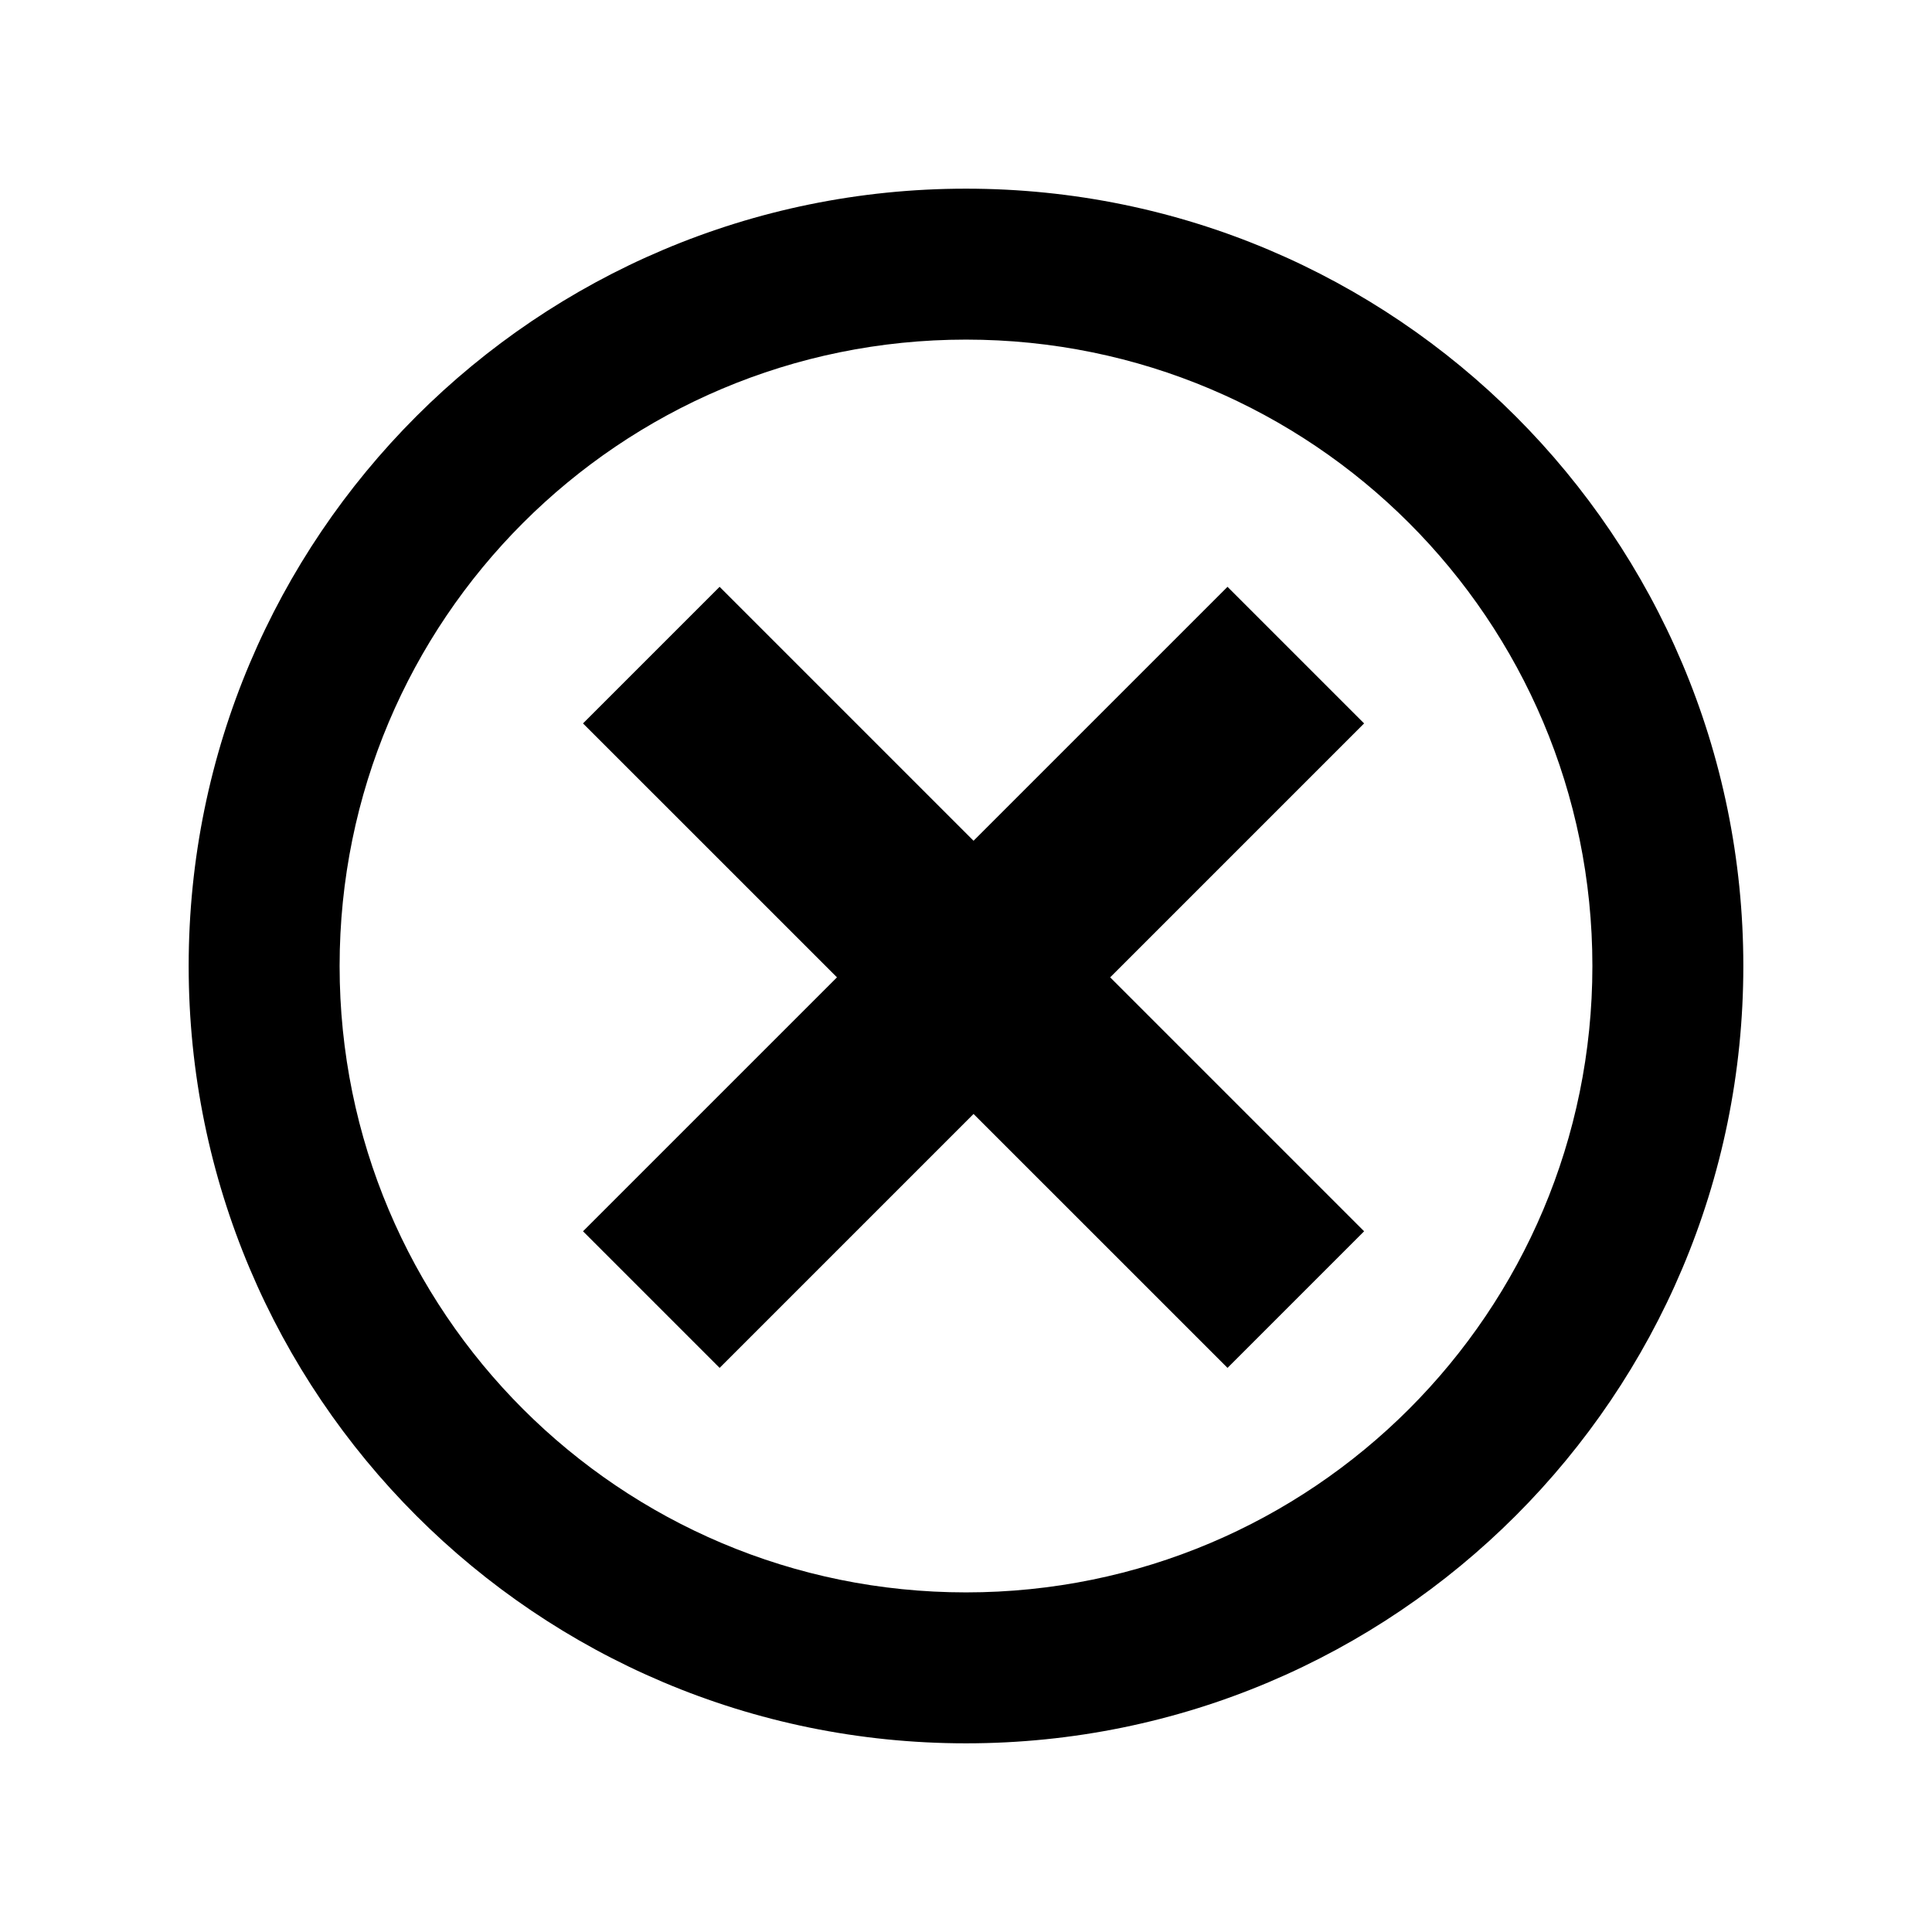
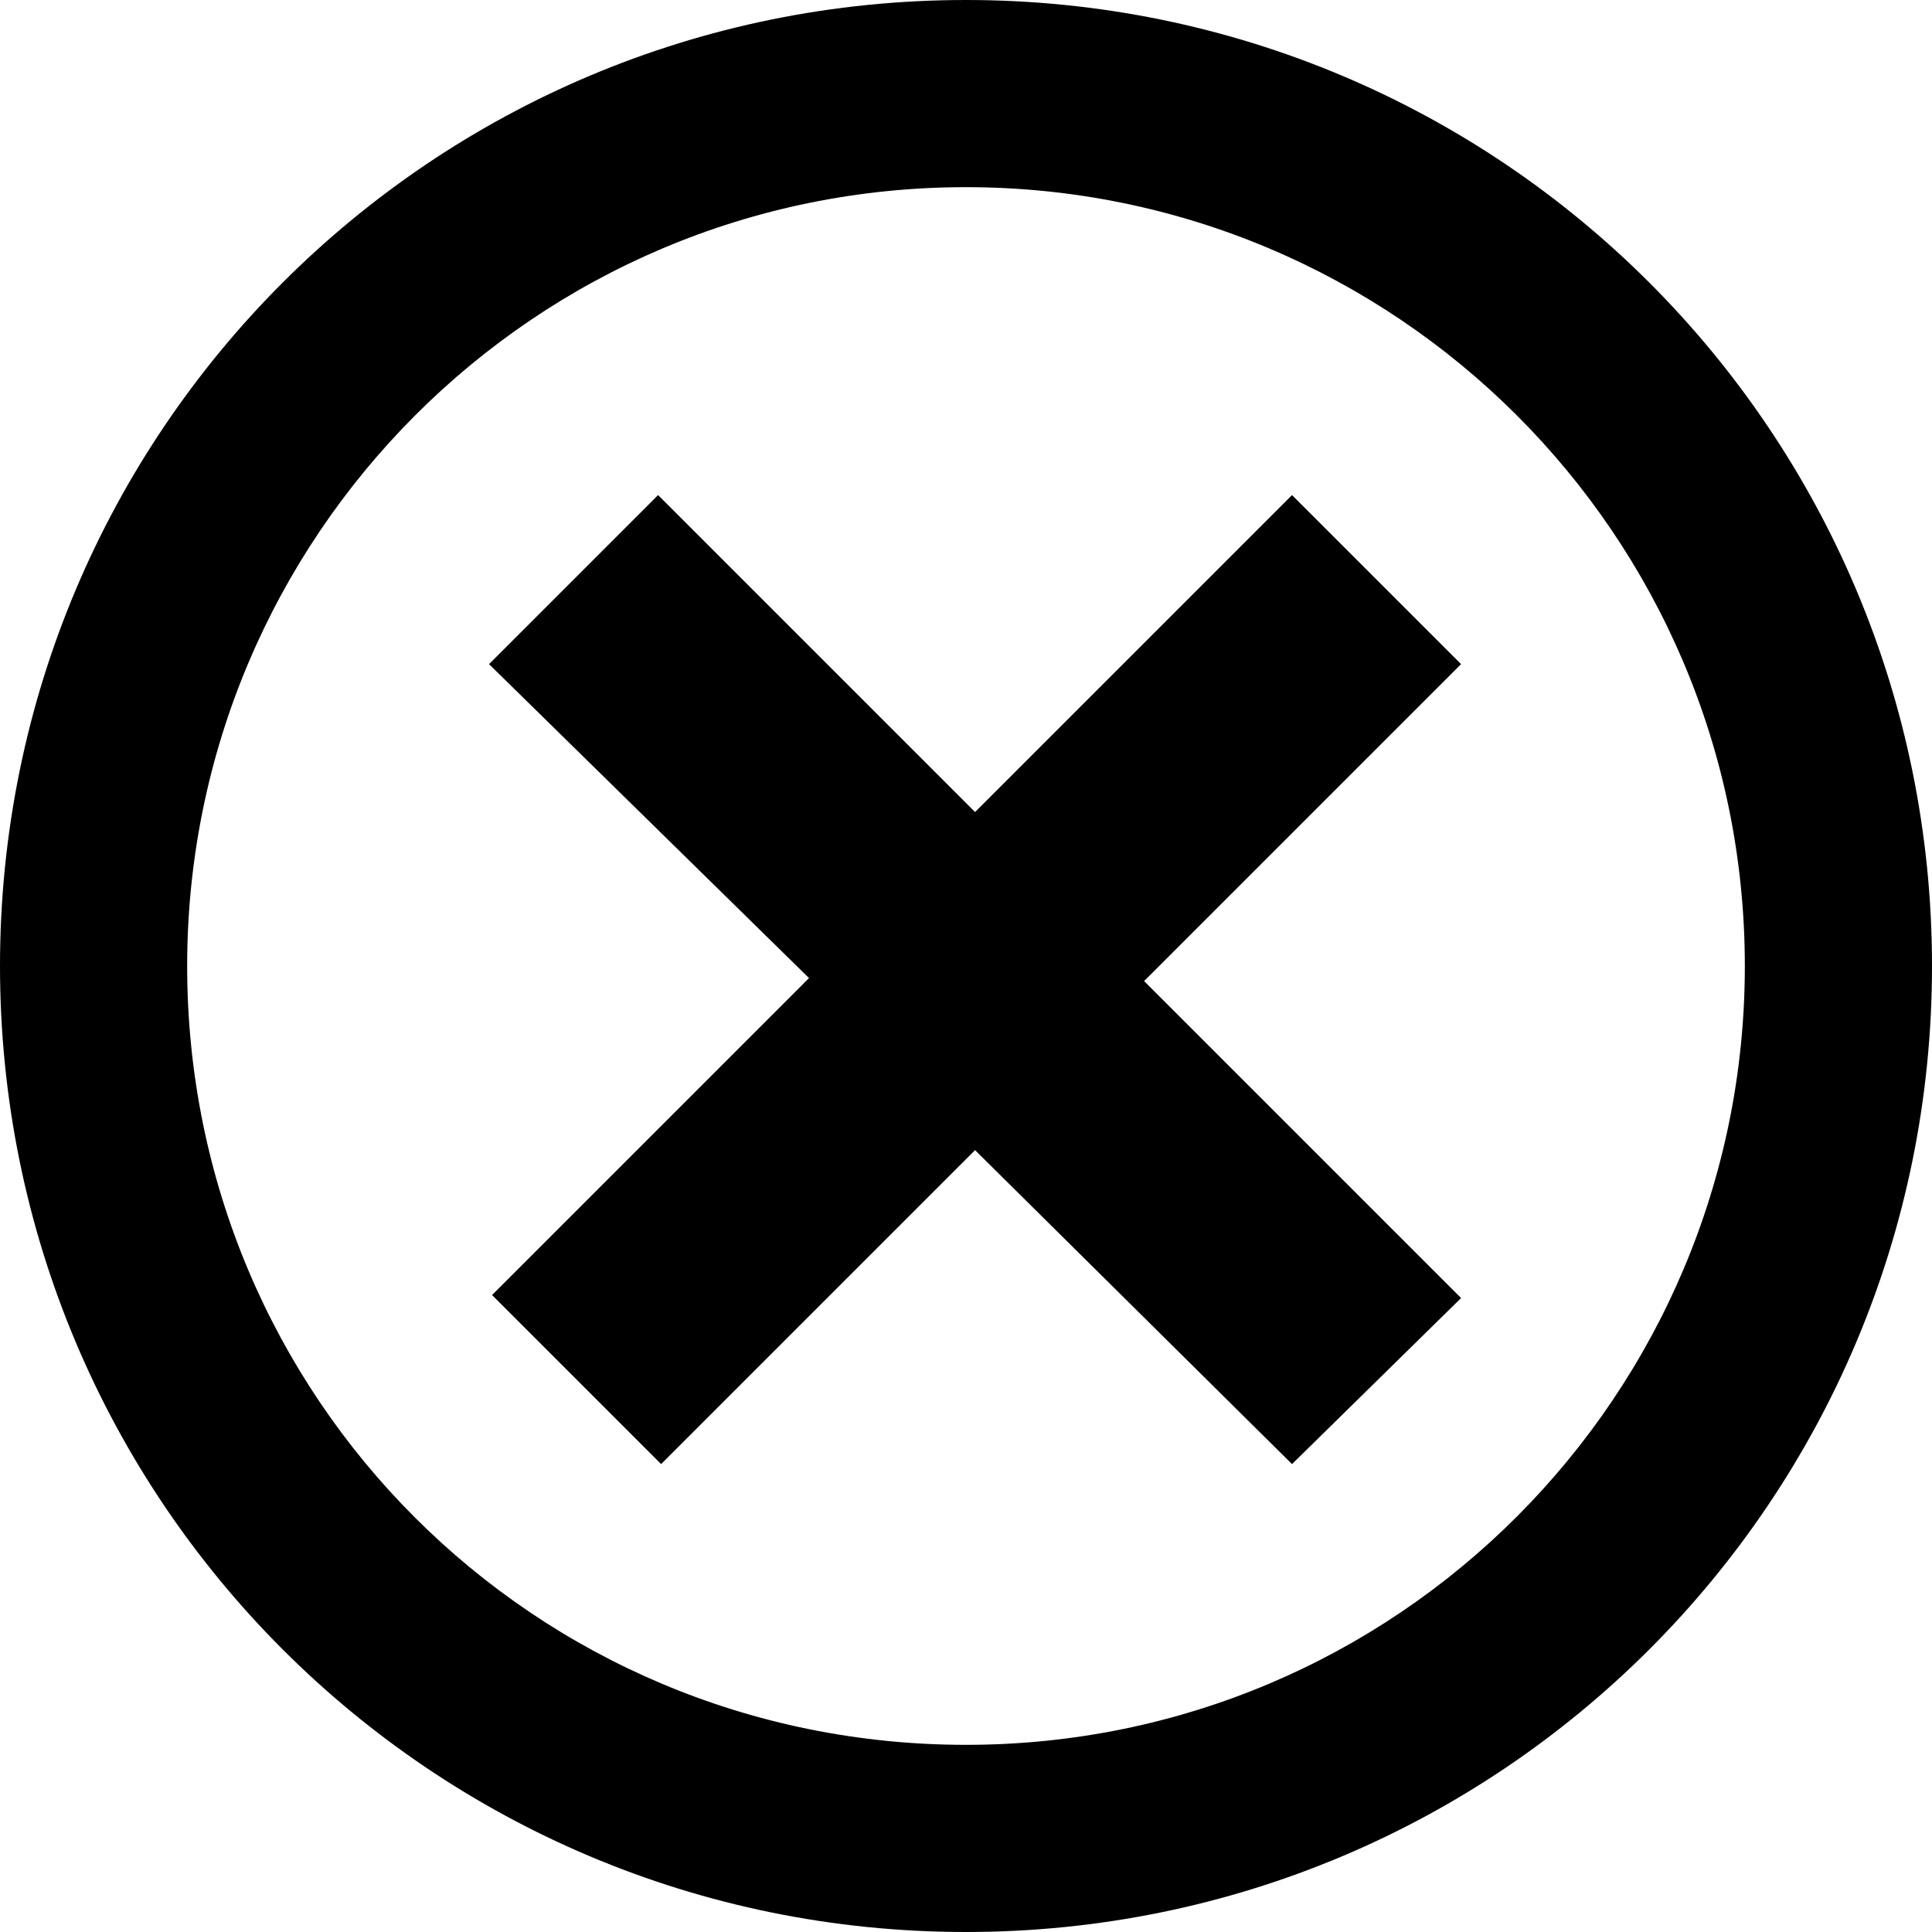
- <svg xmlns="http://www.w3.org/2000/svg" version="1.1" id="Layer_1" x="0px" y="0px" width="64px" height="64px" viewBox="388.945 563.275 64 64" enable-background="new 388.945 563.275 64 64" xml:space="preserve">
-   <path id="x-mark-4-icon" d="M446.695,595.275c0,14.225-11.525,25.75-25.75,25.75c-14.225,0-25.75-11.525-25.75-25.75  s11.525-25.75,25.75-25.75C435.17,569.525,446.695,581.05,446.695,595.275z M441.695,595.275c0-11.475-9.287-20.75-20.75-20.75  c-11.475,0-20.75,9.287-20.75,20.75c0,11.475,9.288,20.75,20.75,20.75C432.42,616.025,441.695,606.738,441.695,595.275z   M429.608,608.588l-8.413-8.412l-8.412,8.412l-4.525-4.525l8.413-8.412l-8.413-8.412l4.525-4.525l8.412,8.412l8.413-8.412  l4.525,4.525l-8.412,8.412l8.412,8.412L429.608,608.588z" />
+ <svg xmlns="http://www.w3.org/2000/svg" version="1.1" id="Layer_1" x="0px" y="0px" viewBox="0 0 64 64" enable-background="new 0 0 64 64" xml:space="preserve">
+   <path id="x-mark-4-icon" d="M64,32c0,17.7-14.3,32-32,32S0,49.7,0,32S14.3,0,32,0S64,14.3,64,32z M57.8,32  C57.8,17.7,46.2,6.2,32,6.2C17.7,6.2,6.2,17.8,6.2,32c0,14.3,11.5,25.8,25.8,25.8C46.3,57.8,57.8,46.2,57.8,32z M42.8,48.5  L32.3,38.1L21.9,48.5l-5.6-5.6l10.5-10.5L16.2,22l5.6-5.6l10.5,10.5l10.5-10.5l5.6,5.6L37.9,32.5l10.5,10.5L42.8,48.5z" />
</svg>
